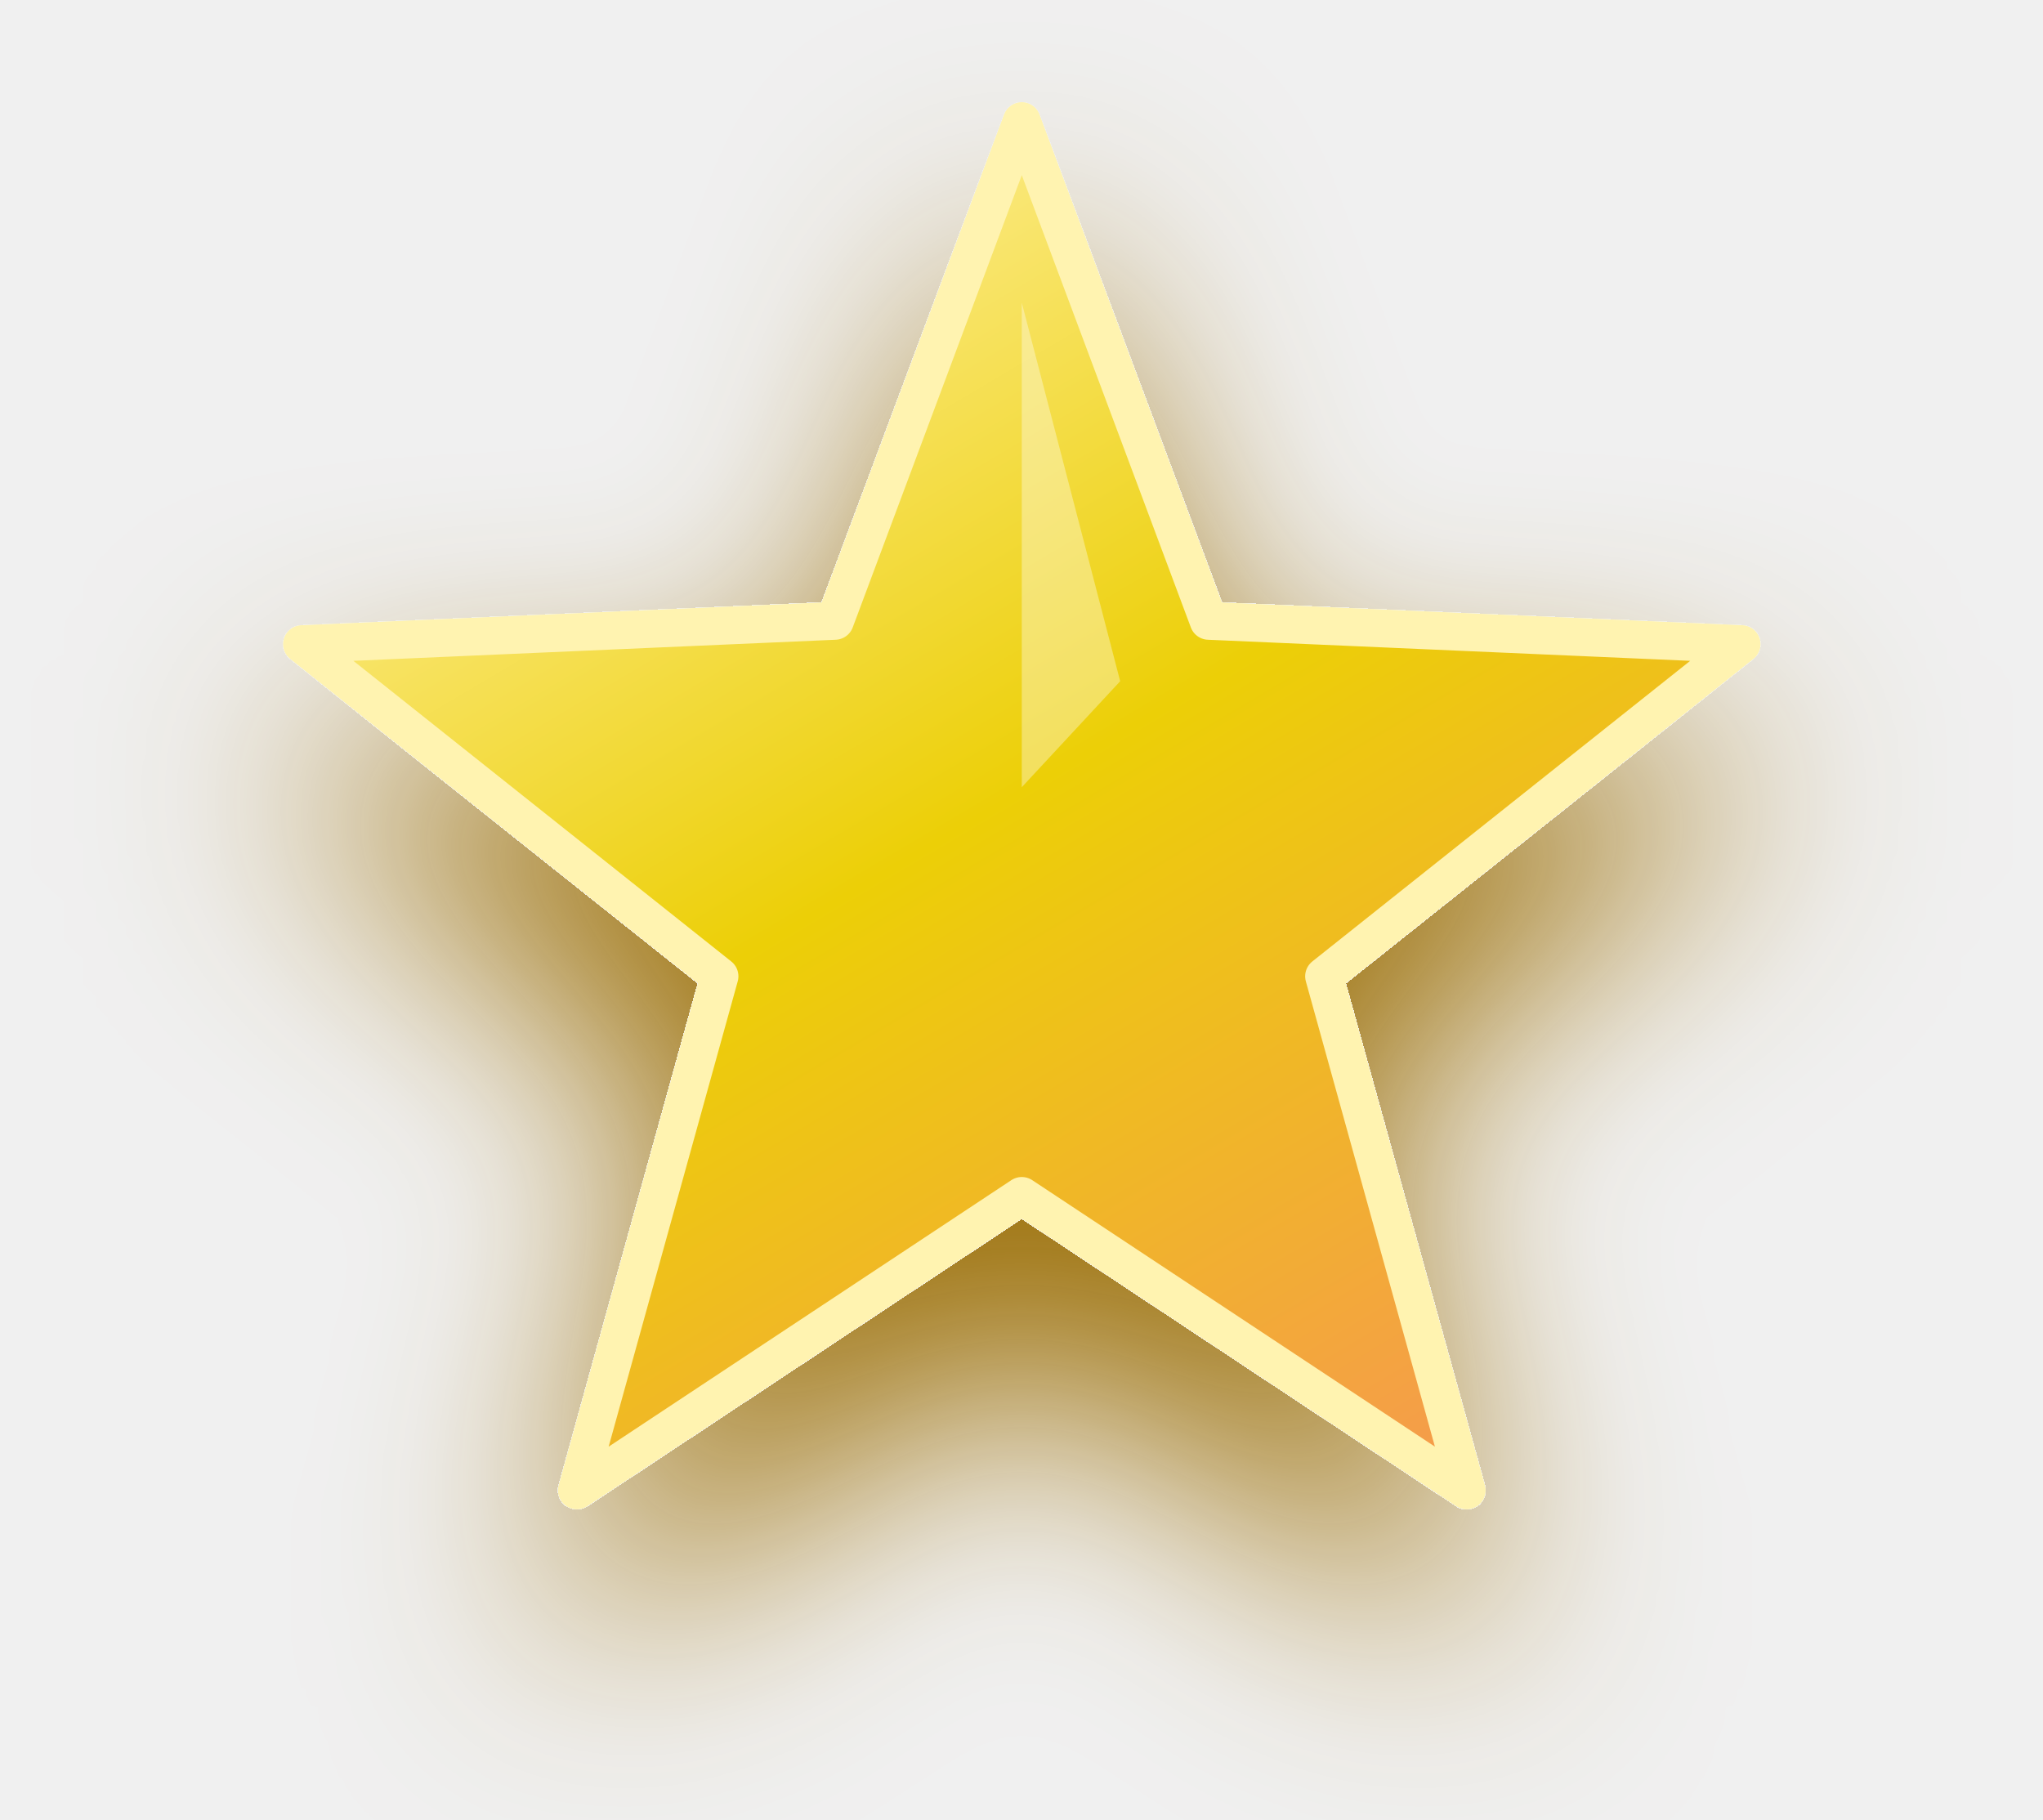
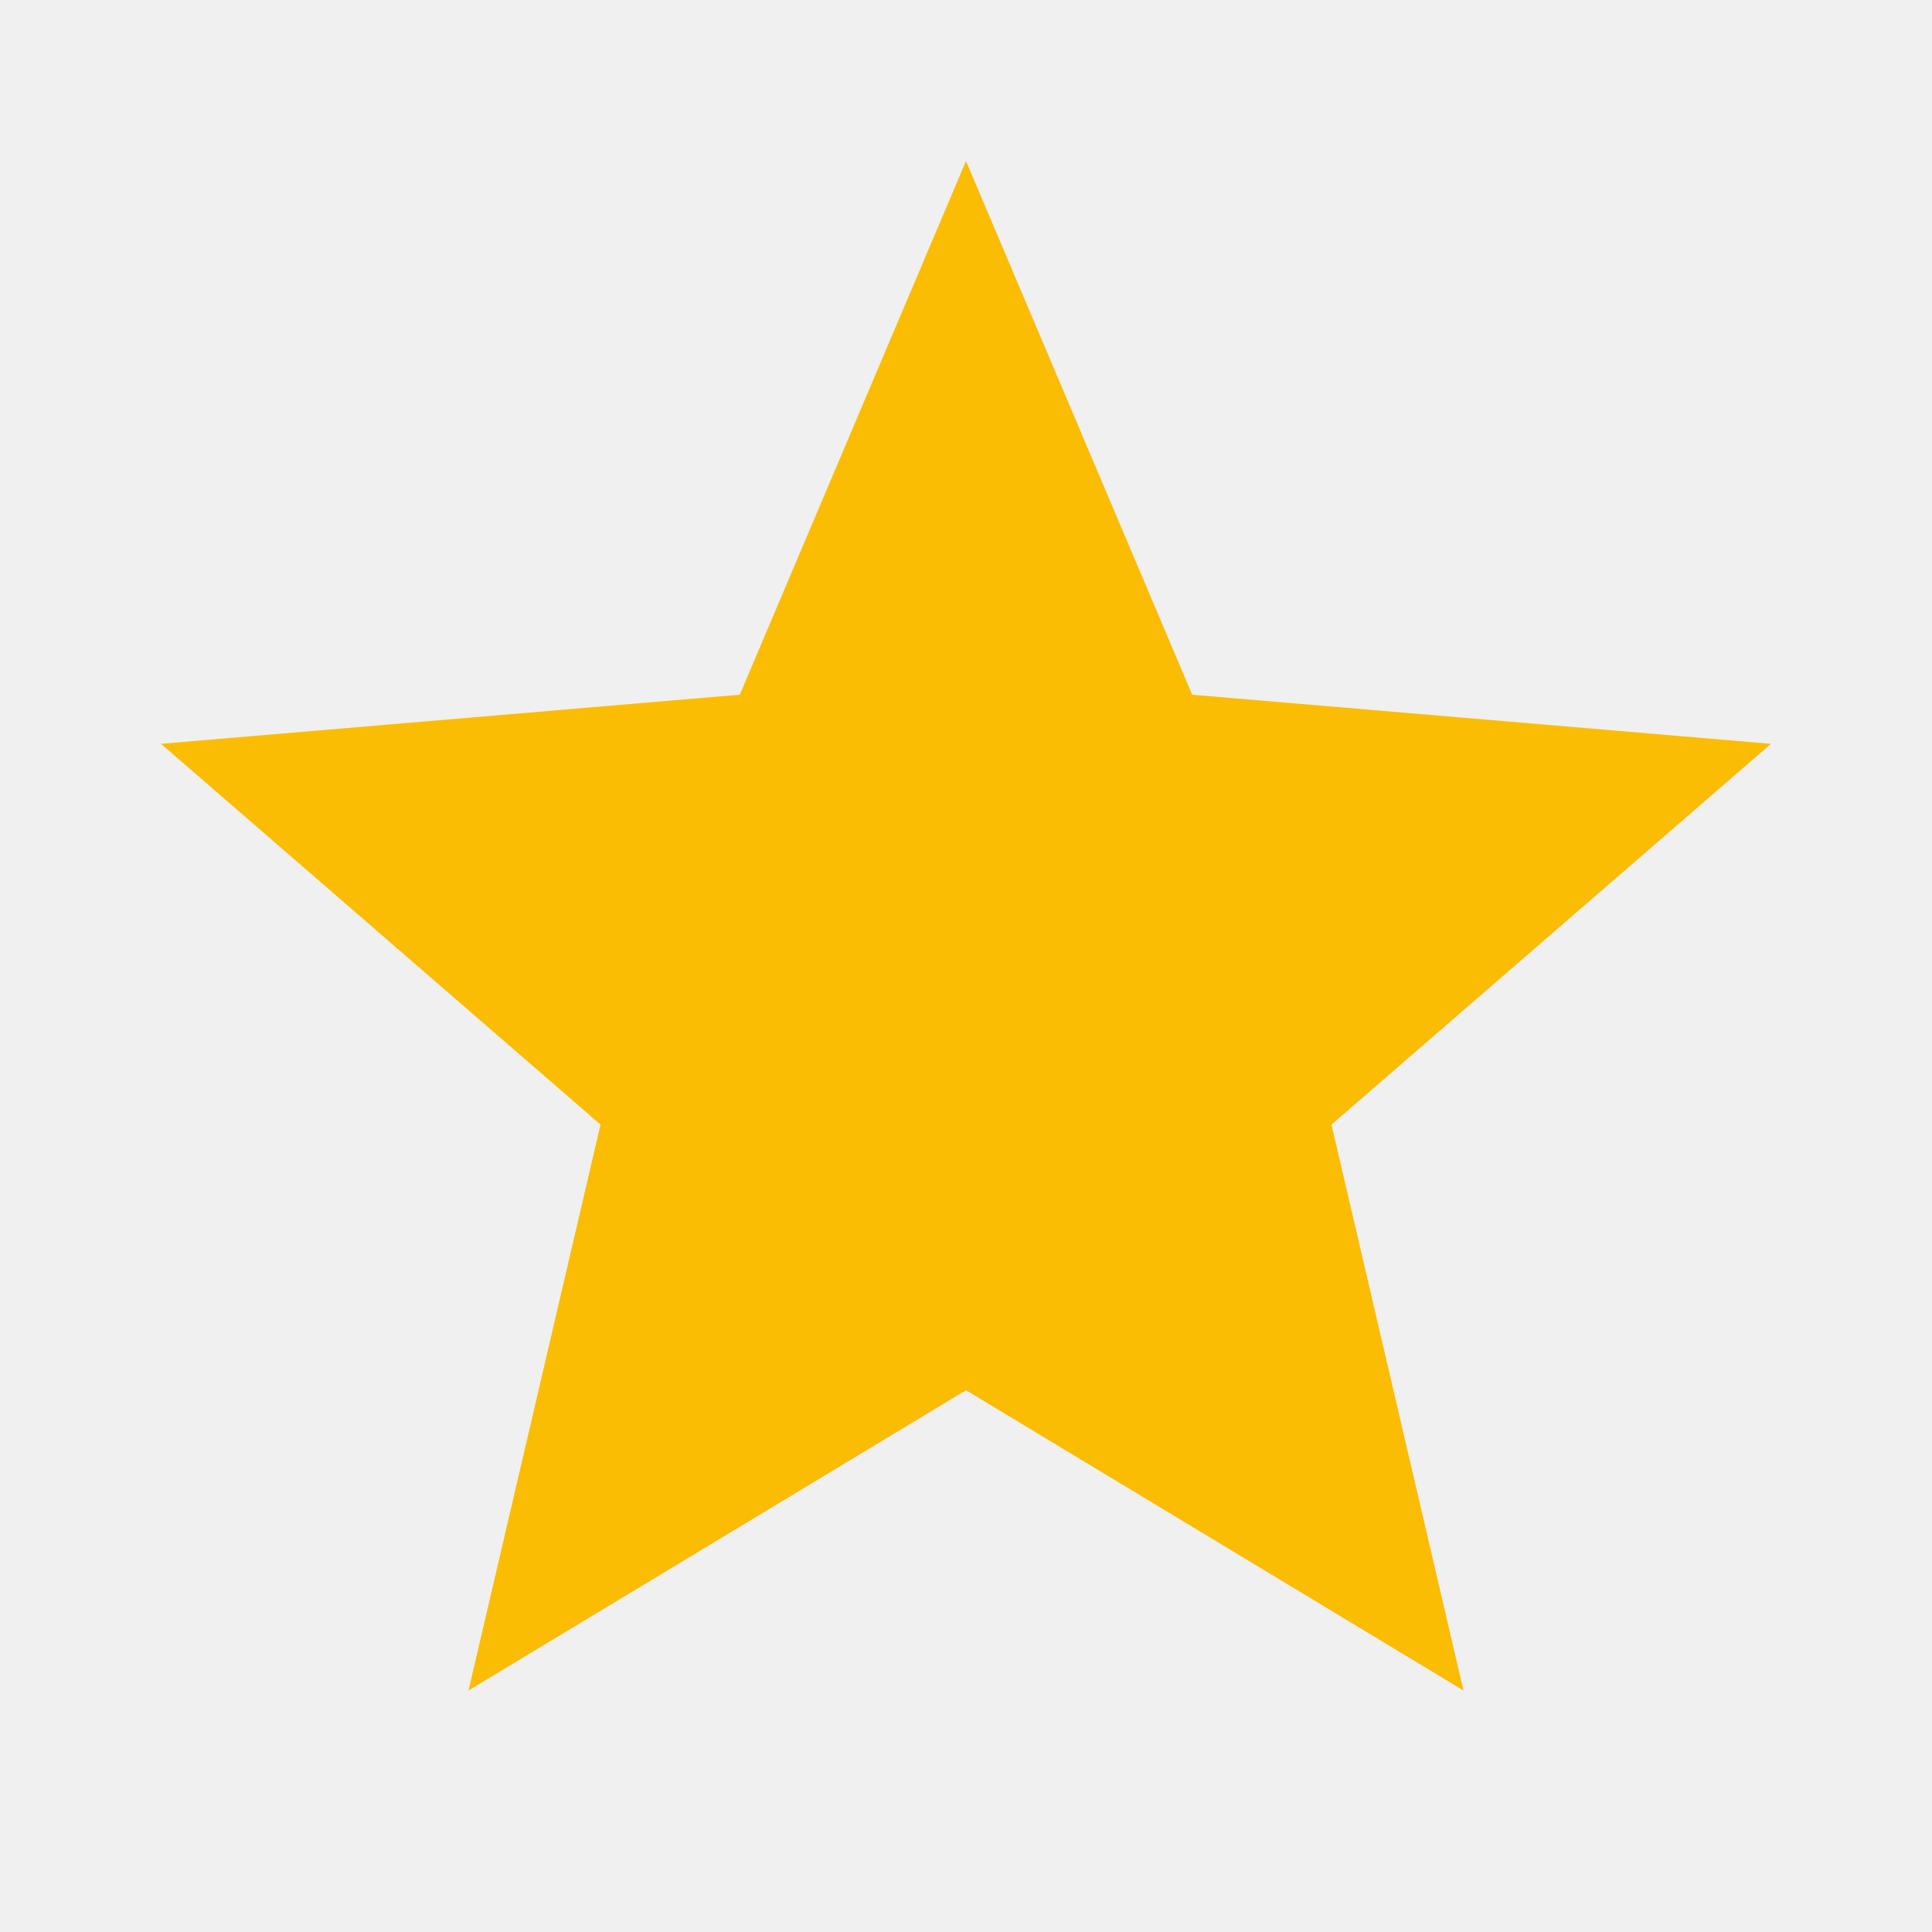
- <svg xmlns="http://www.w3.org/2000/svg" width="134.962" height="120.175" viewBox="0 0 134.962 120.175" fill="none">
-   <g filter="url(#sombraEstrella)">
-     <path d="M67.50 8.00 L79.84 41.01 L115.05 42.55 L87.47 64.49 L96.89 98.45 L67.50 79.00 L38.11 98.45 L47.53 64.49 L19.95 42.55 L55.16 41.01 Z" fill="url(#rellenoEstrella)" stroke="#FFF3B0" stroke-width="2.5" stroke-linejoin="round" />
-     <path d="M67.5 20 L74 45 L67.5 52 Z" fill="#FFFFFF" fill-opacity=".35" />
-   </g>
-   <defs>
-     <filter id="sombraEstrella" x="0" y="0" width="134.962" height="120.175" filterUnits="userSpaceOnUse" color-interpolation-filters="sRGB">
-       <feFlood flood-opacity="0" result="BackgroundImageFix" />
-       <feColorMatrix in="SourceAlpha" type="matrix" values="0 0 0 0 0 0 0 0 0 0 0 0 0 0 0 0 0 0 127 0" result="hardAlpha" />
-       <feOffset dy="8.286" />
-       <feGaussianBlur stdDeviation="8" />
-       <feComposite in2="hardAlpha" operator="out" />
-       <feColorMatrix type="matrix" values="0 0 0 0 0.62 0 0 0 0 0.45 0 0 0 0 0.05 0 0 0 1 0" />
-       <feBlend mode="normal" in2="BackgroundImageFix" result="effect1_dropShadow" />
-       <feBlend mode="normal" in="SourceGraphic" in2="effect1_dropShadow" result="shape" />
-     </filter>
-     <linearGradient id="rellenoEstrella" x1="40" y1="12" x2="95" y2="105" gradientUnits="userSpaceOnUse">
-       <stop stop-color="#FFF0A0" />
-       <stop offset=".45" stop-color="#ECCF07" />
-       <stop offset="1" stop-color="#F69554" />
-     </linearGradient>
-   </defs>
+ <svg xmlns="http://www.w3.org/2000/svg" width="24" height="24" viewBox="0 0 24 24">
+   <path fill="#FBBC04" d="M12 17.27 18.18 21l-1.64-7.03L22 9.24l-7.19-.61L12 2 9.19 8.63 2 9.24l5.46 4.73L5.82 21z" />
</svg>
